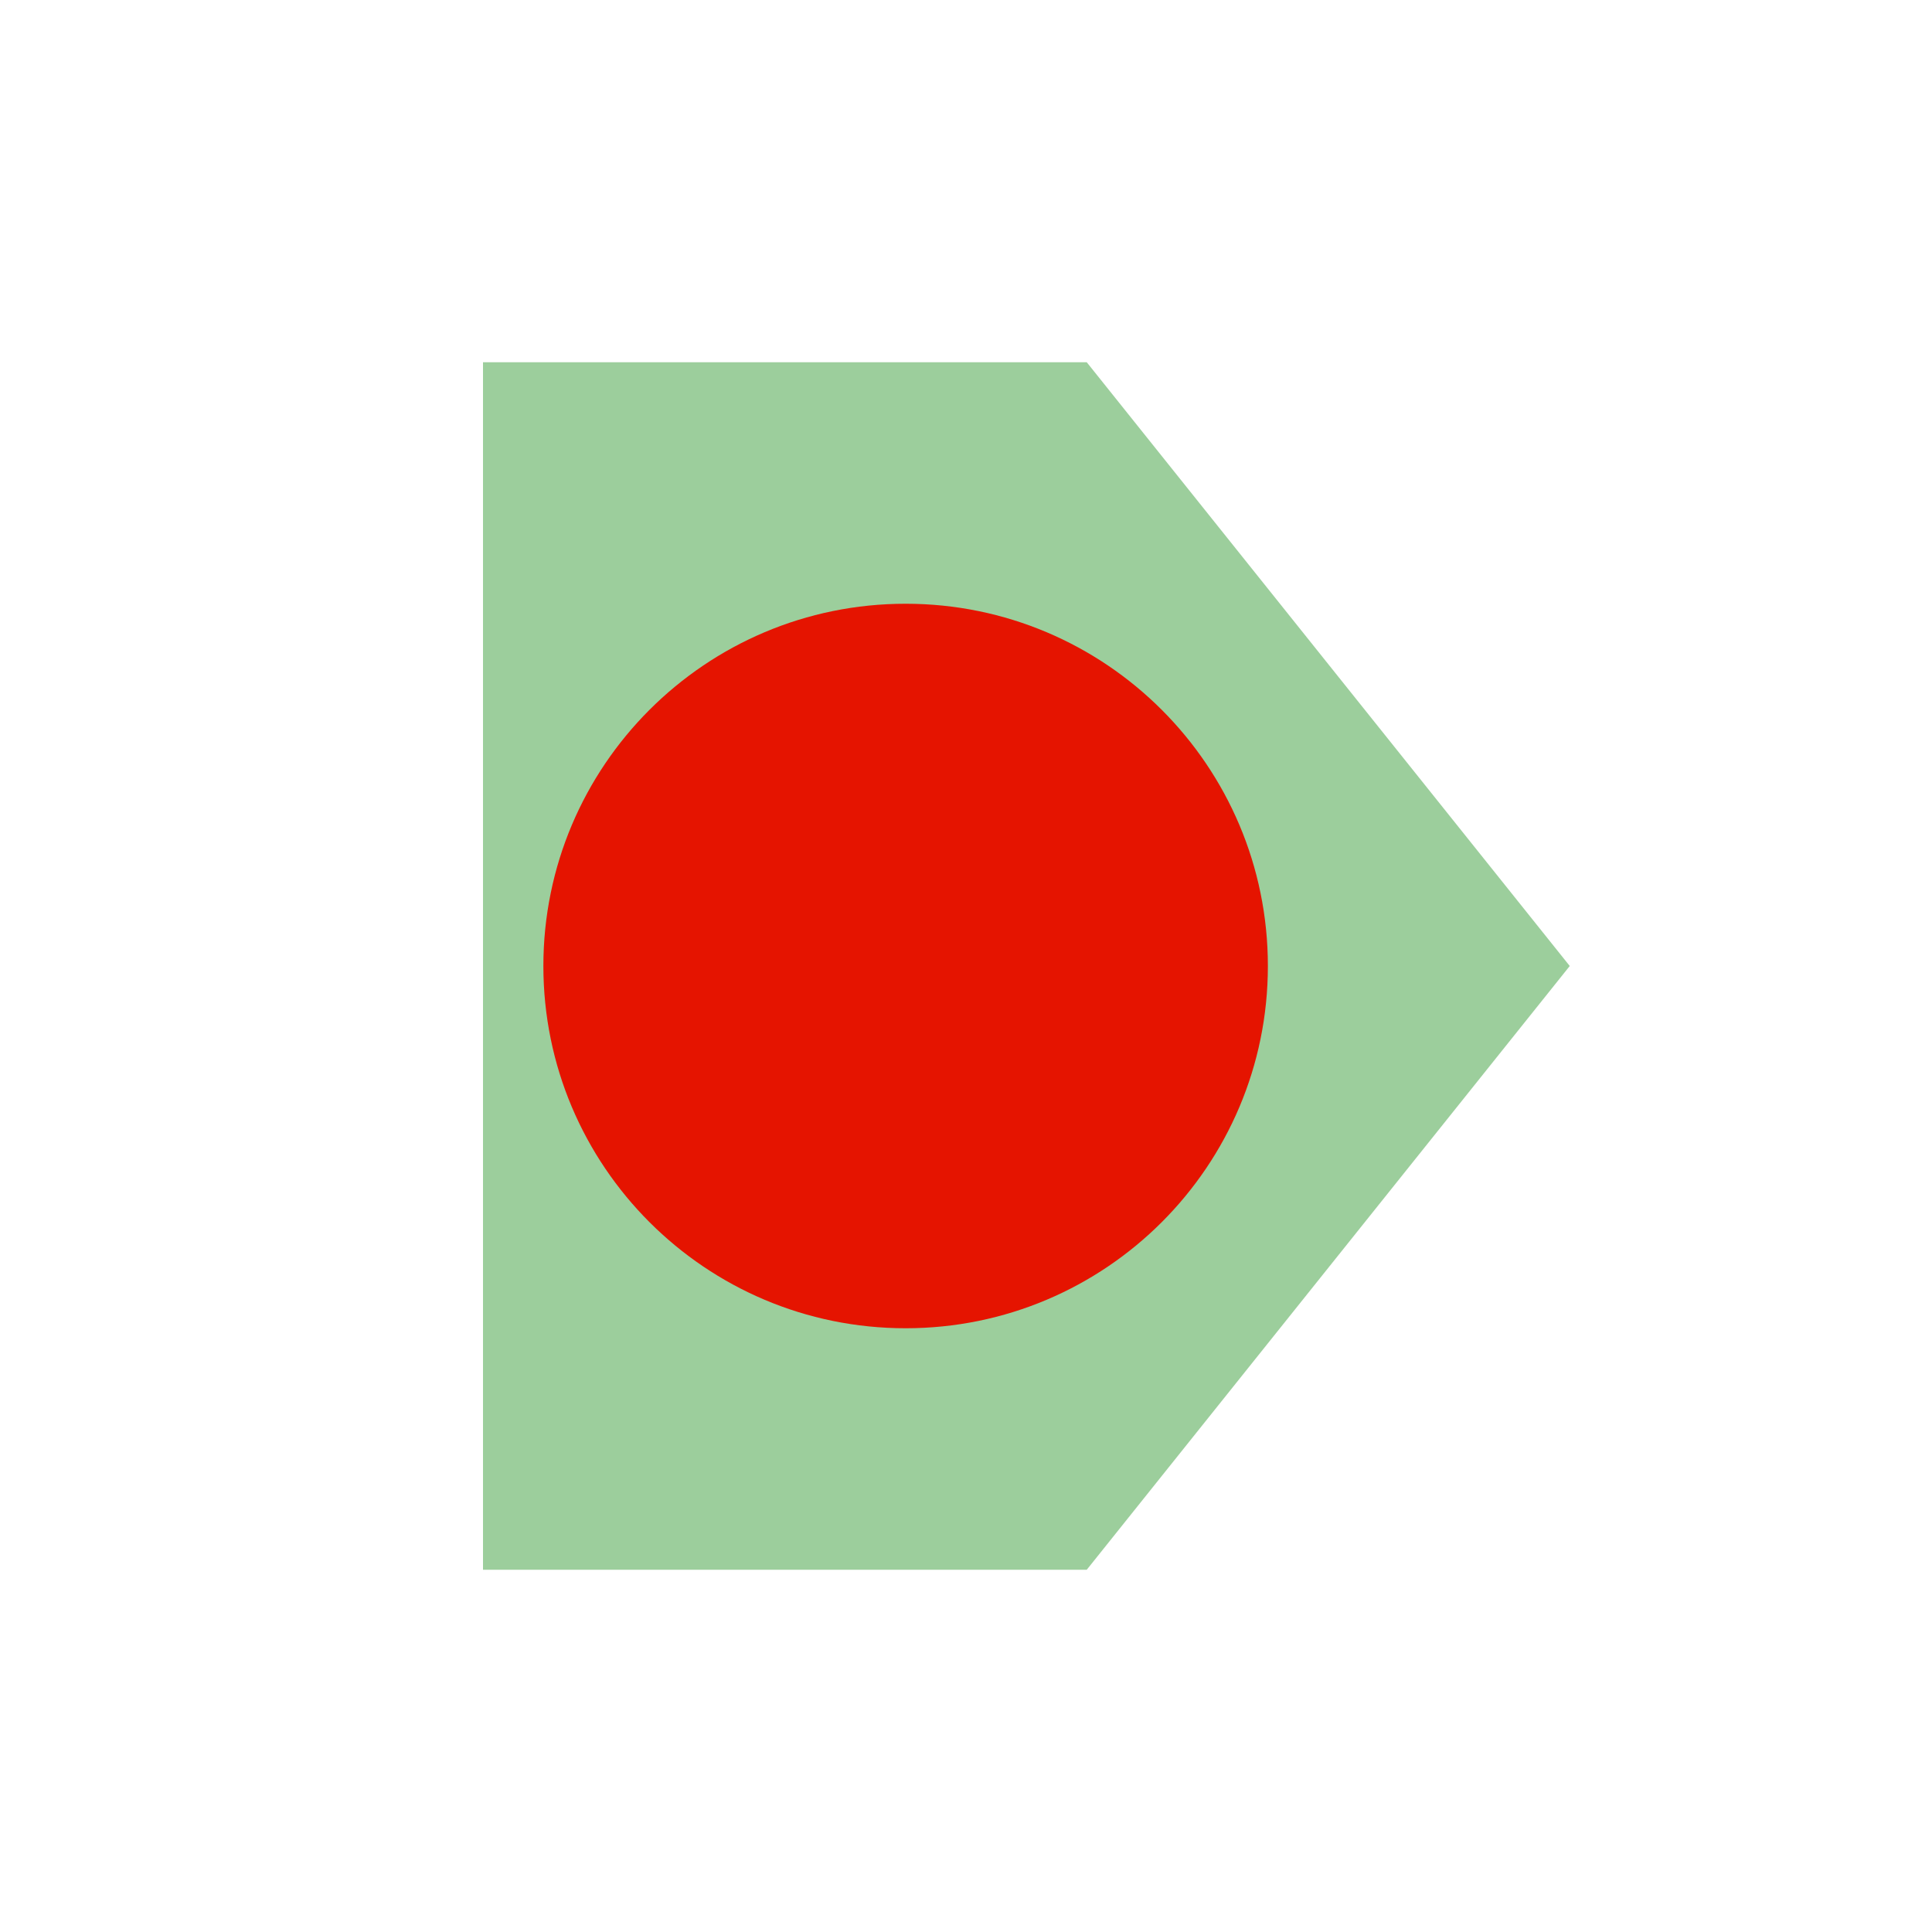
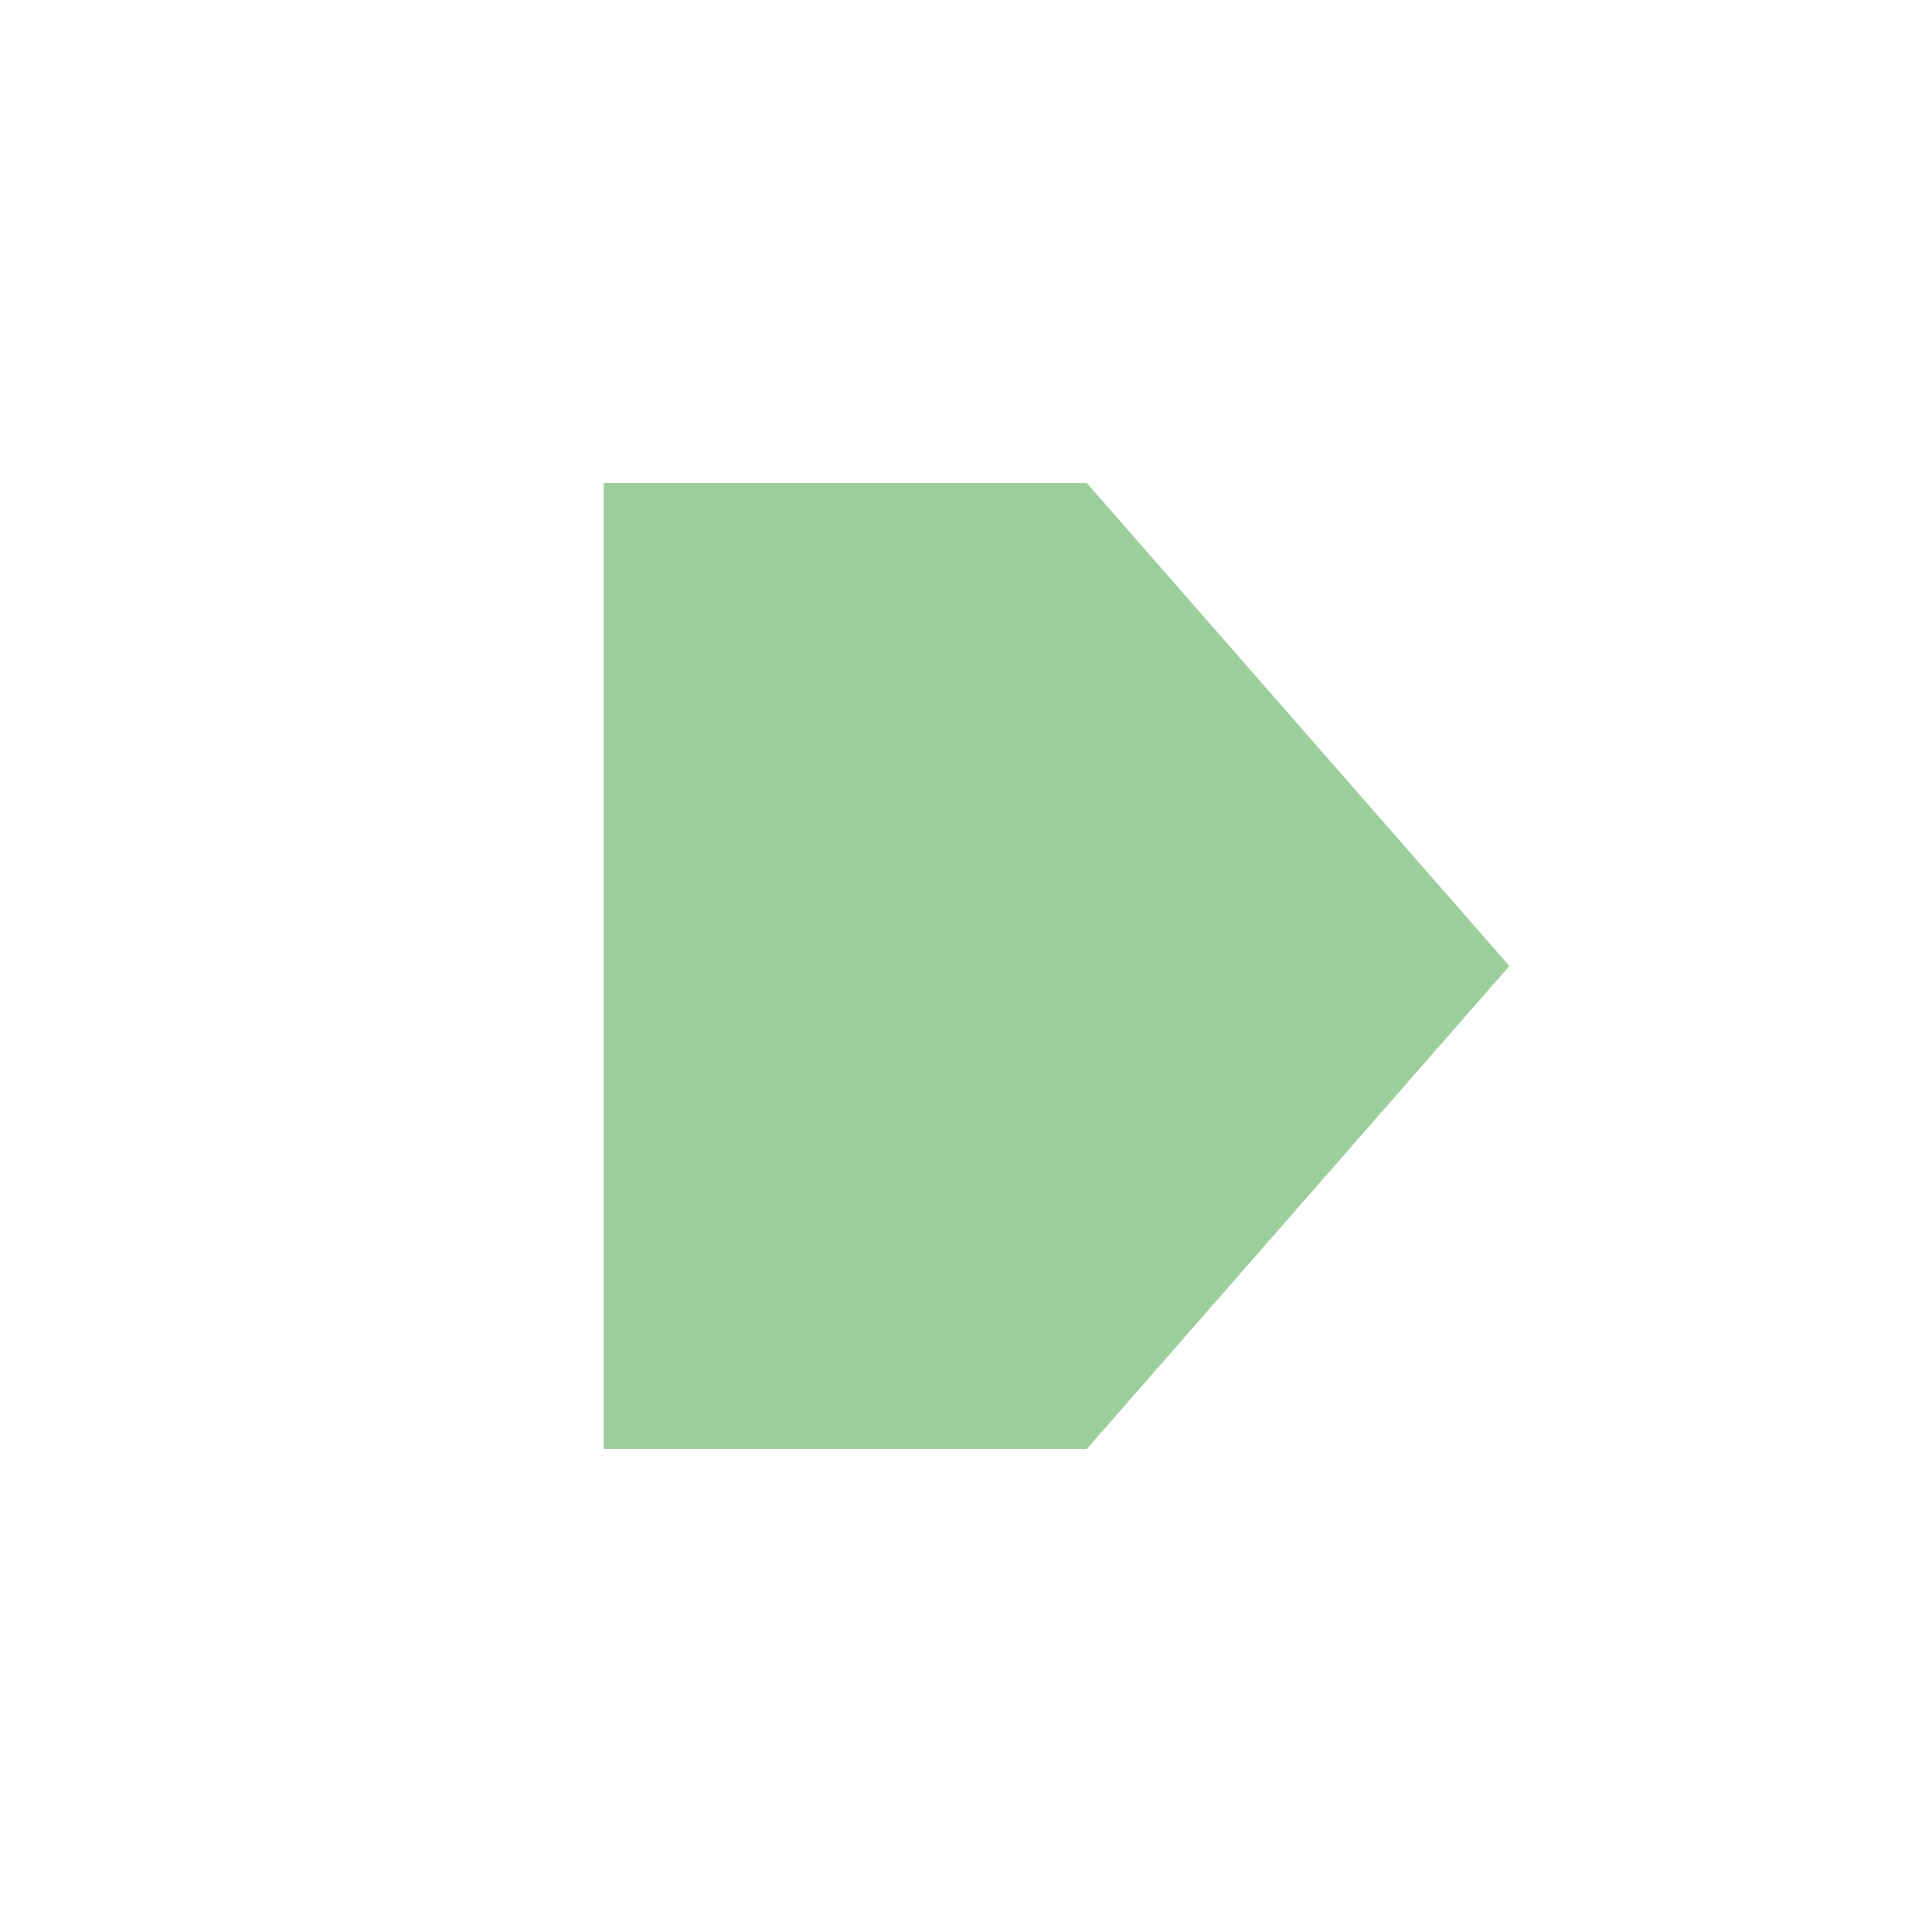
<svg xmlns="http://www.w3.org/2000/svg" viewBox="0 0 16 16">
  <defs>
    <style>.icon-canvas-transparent,.icon-vs-out{fill:#f6f6f6;}.icon-canvas-transparent{opacity:0;}.cls-1{fill:#9cce9c;}.icon-vs-red{fill:#e51400;}</style>
  </defs>
  <g id="canvas">
    <path class="icon-canvas-transparent" d="M16,0V16H0V0Z" />
  </g>
  <g id="outline" style="display: none;">
-     <polygon class="icon-vs-out" points="3 14 3 2 9.48 2 14.28 8 9.48 14 3 14" />
+     <path class="icon-vs-out" d="M13.829,8,9.454,13H4V3H9.454Z" />
  </g>
  <g id="iconBg">
-     <path class="cls-1" d="M13,8,9,13H4V3H9Z" />
+     <path class="cls-1" d="M12.5,8,9,12H5V4H9Z" />
  </g>
-   <g id="iconFg">
-     <path class="icon-vs-red" d="M10.5,8a3,3,0,1,1-3-3A3,3,0,0,1,10.5,8Z" />
+   <g id="iconFg" style="display: none;">
+     <path class="icon-vs-red" d="M10.5,8A2.5,2.5,0,1,1,8,5.5,2.5,2.5,0,0,1,10.5,8Z" />
  </g>
</svg>
